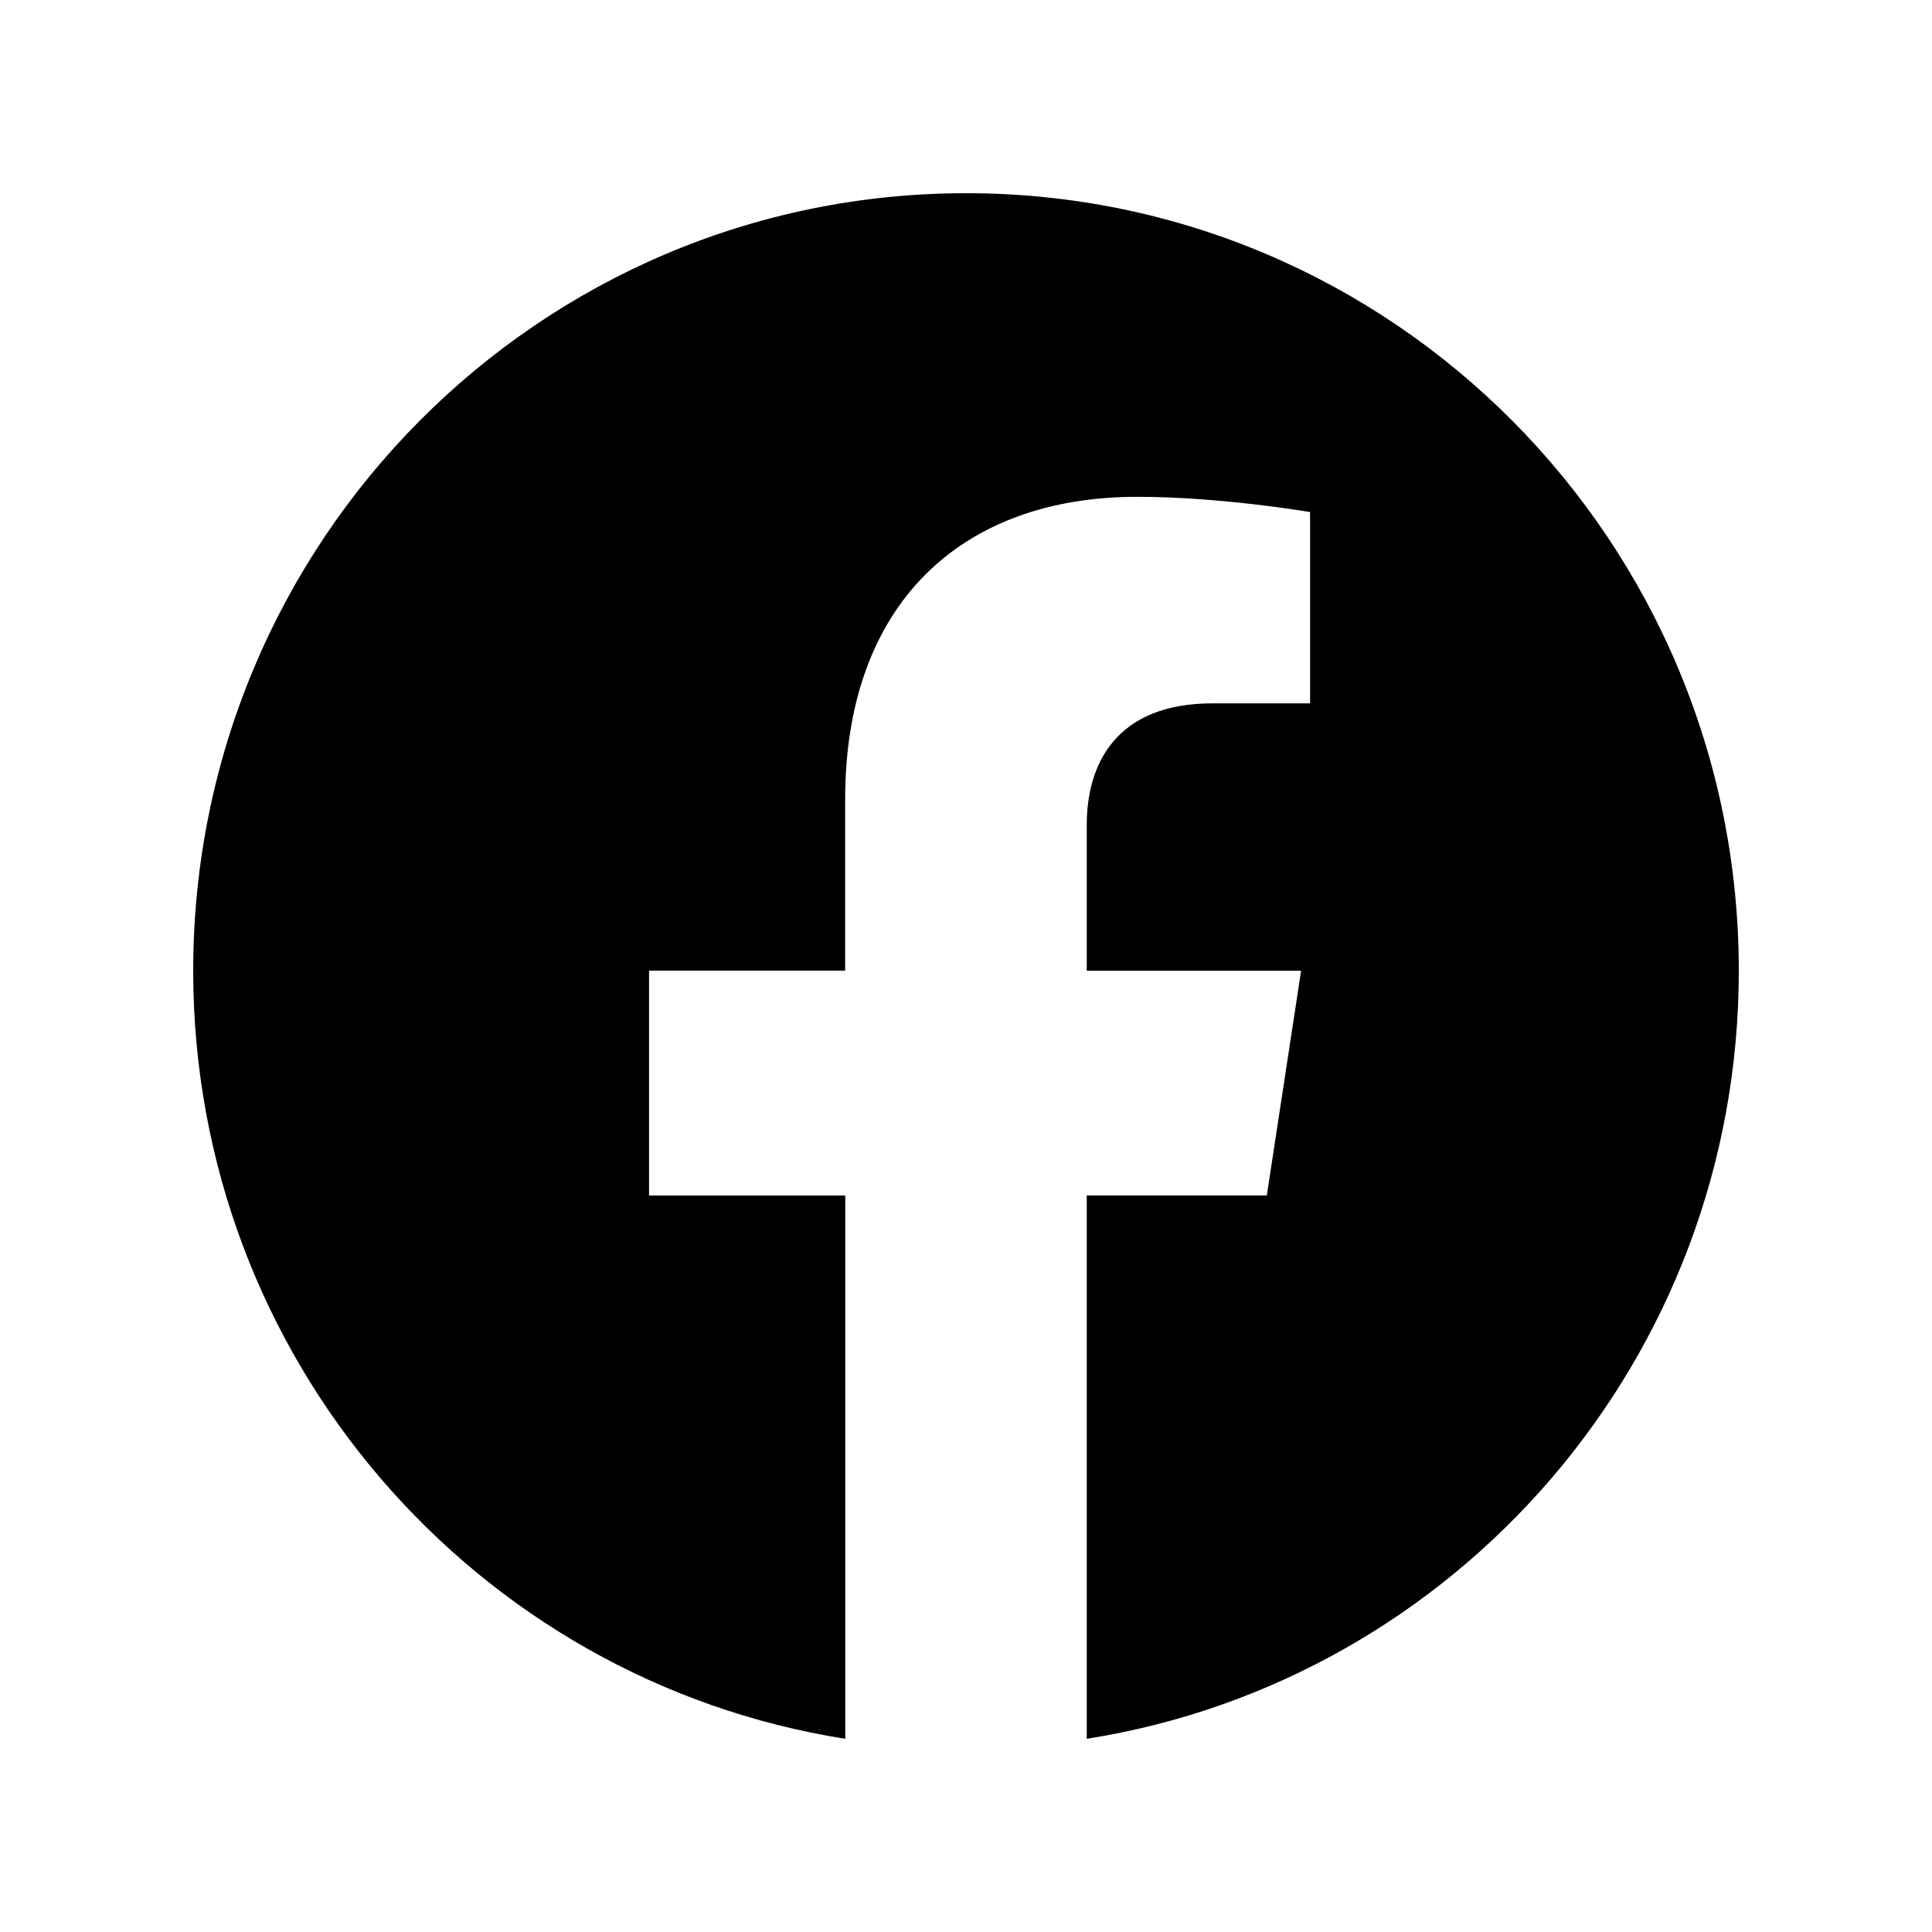
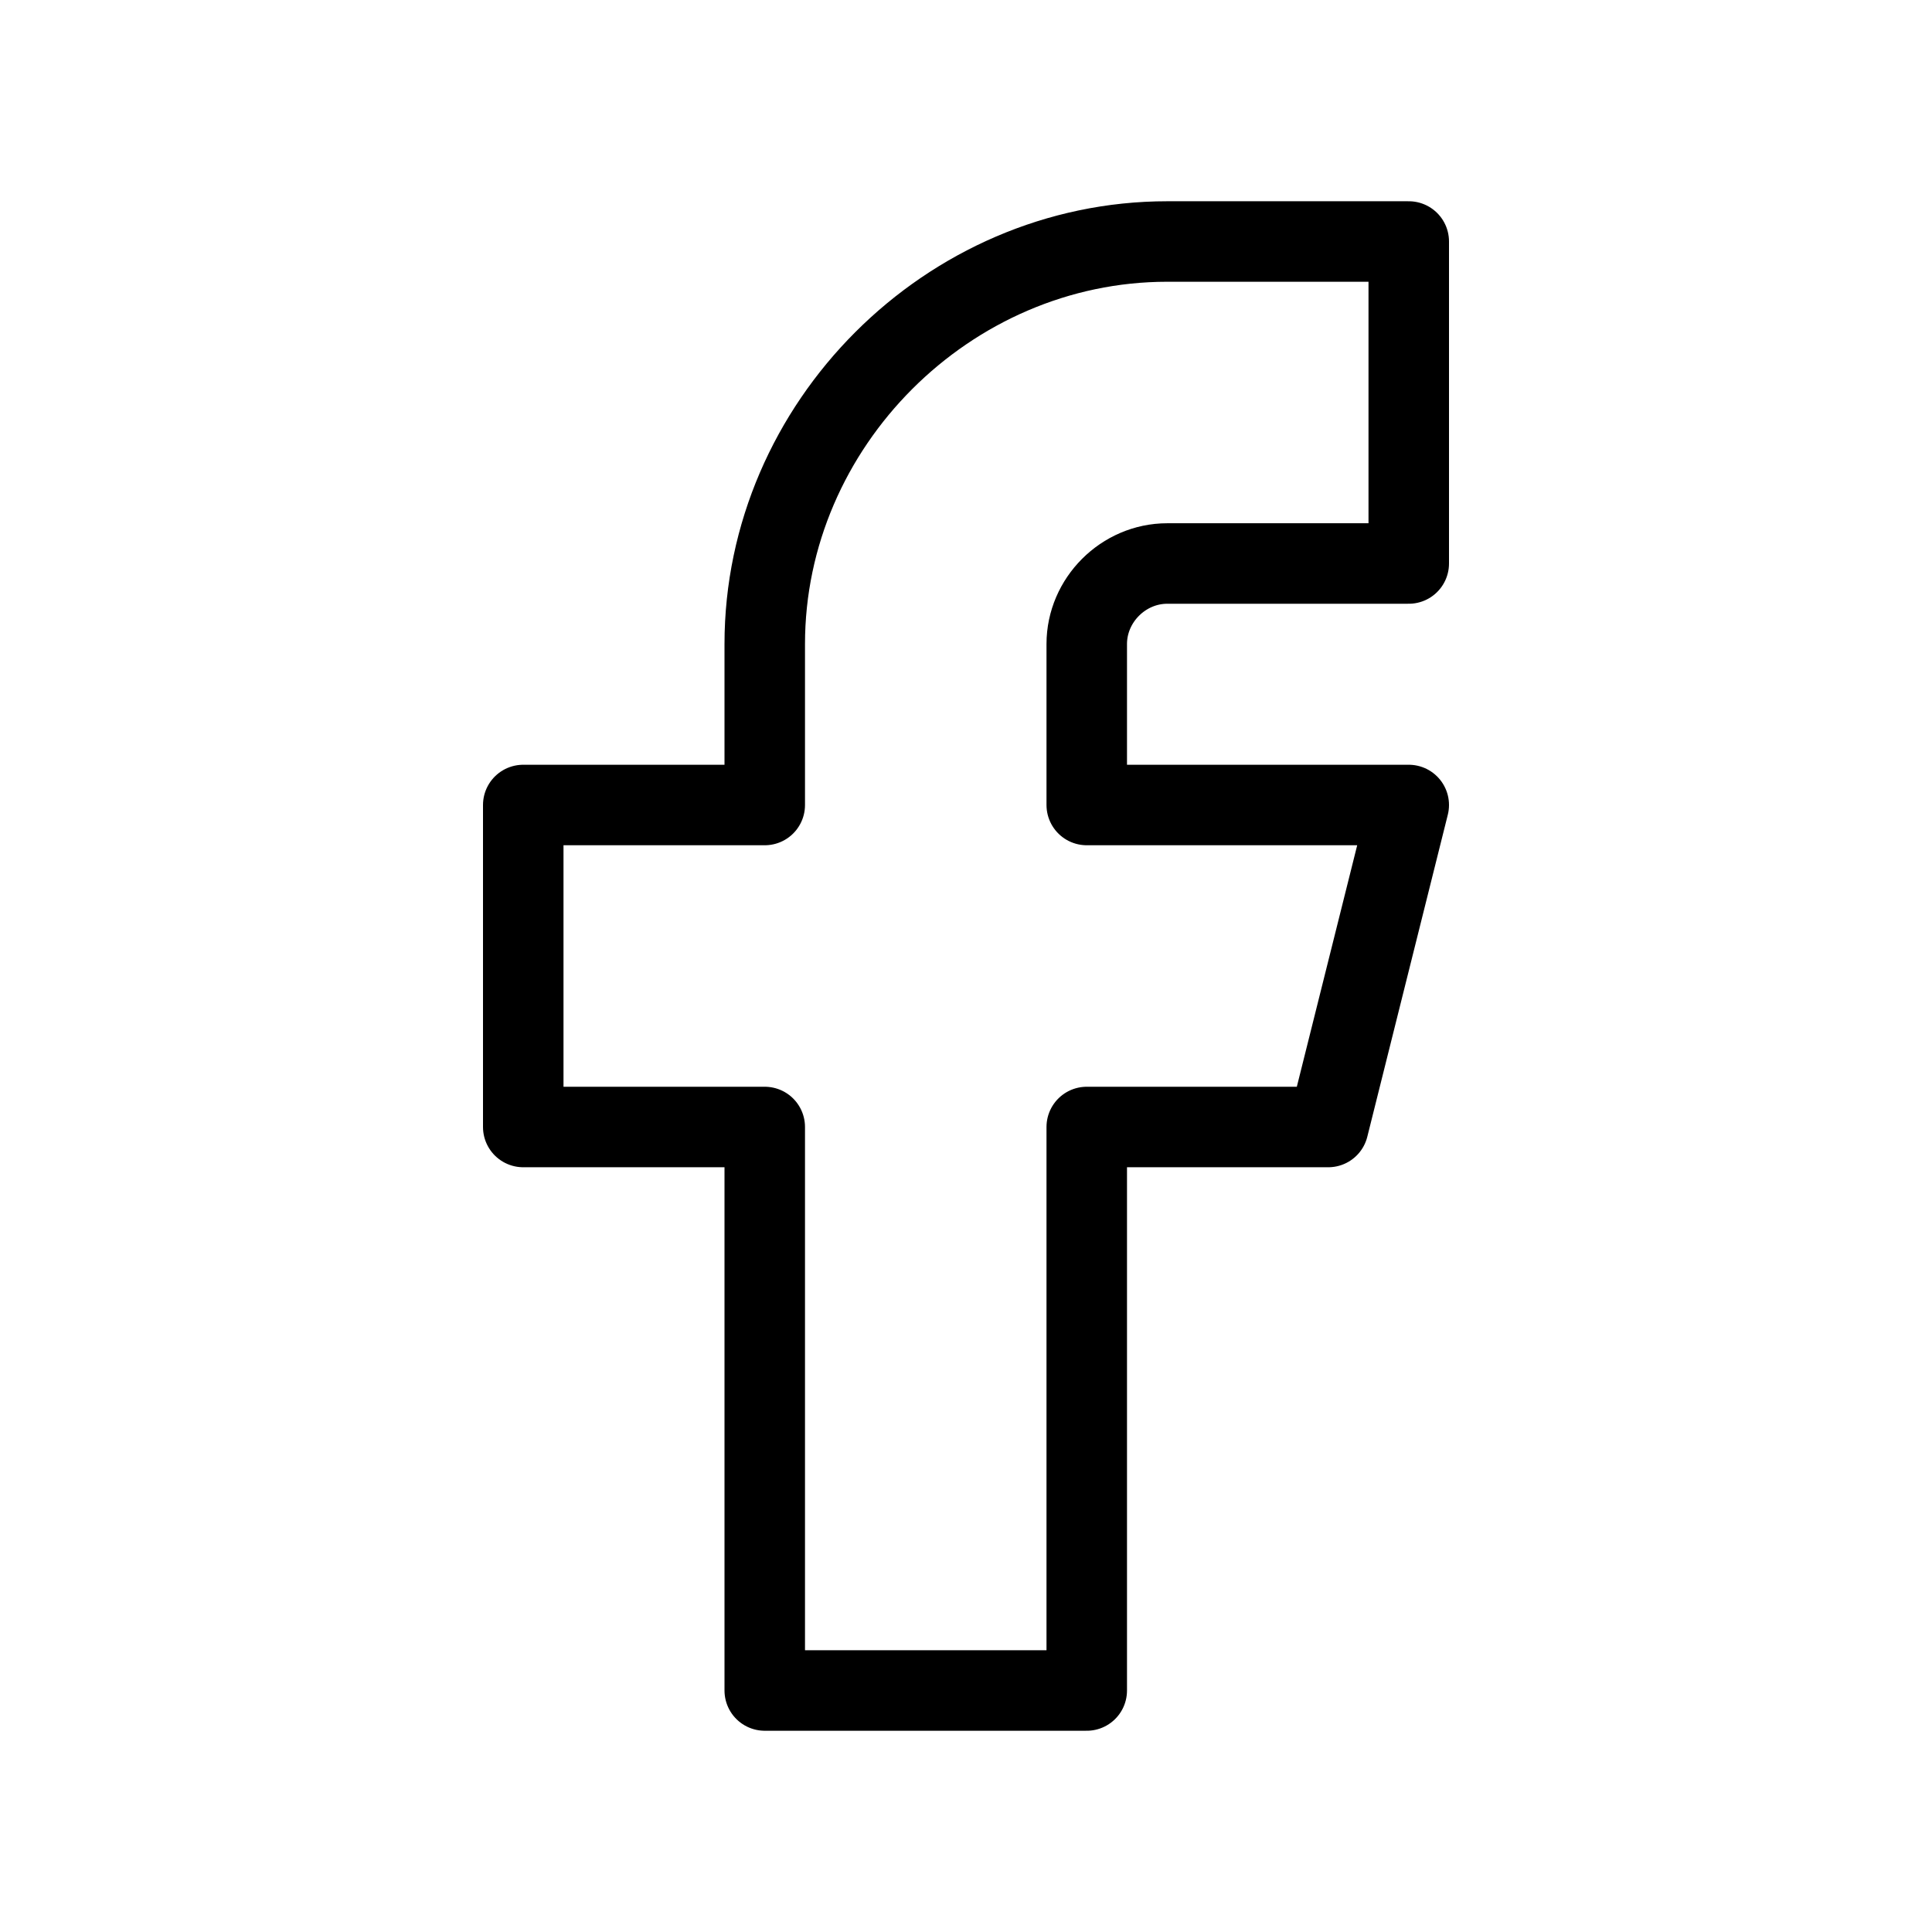
- <svg class="icon icon-facebook" viewBox="0 0 20 20">
-   <path fill="currentColor" d="M18 10.049C18 5.603 14.419 2 10 2s-8 3.603-8 8.049C2 14.067 4.925 17.396 8.75 18v-5.624H6.719v-2.328h2.03V8.275c0-2.017 1.195-3.132 3.023-3.132.874 0 1.79.158 1.79.158v1.98h-1.009c-.994 0-1.303.621-1.303 1.258v1.51h2.219l-.355 2.326H11.25V18c3.825-.604 6.75-3.933 6.75-7.951" />
+ <svg xmlns="http://www.w3.org/2000/svg" viewBox="0 0 24 24" class="icon icon-facebook">
+   <path fill="none" stroke="currentColor" stroke-linecap="round" stroke-linejoin="round" stroke-width="1" d="M6.5 10v4h3v7h4v-7h3l1-4h-4V8c0-.545.455-1 1-1h3V3h-3c-2.723 0-5 2.277-5 5v2z" />
</svg>
